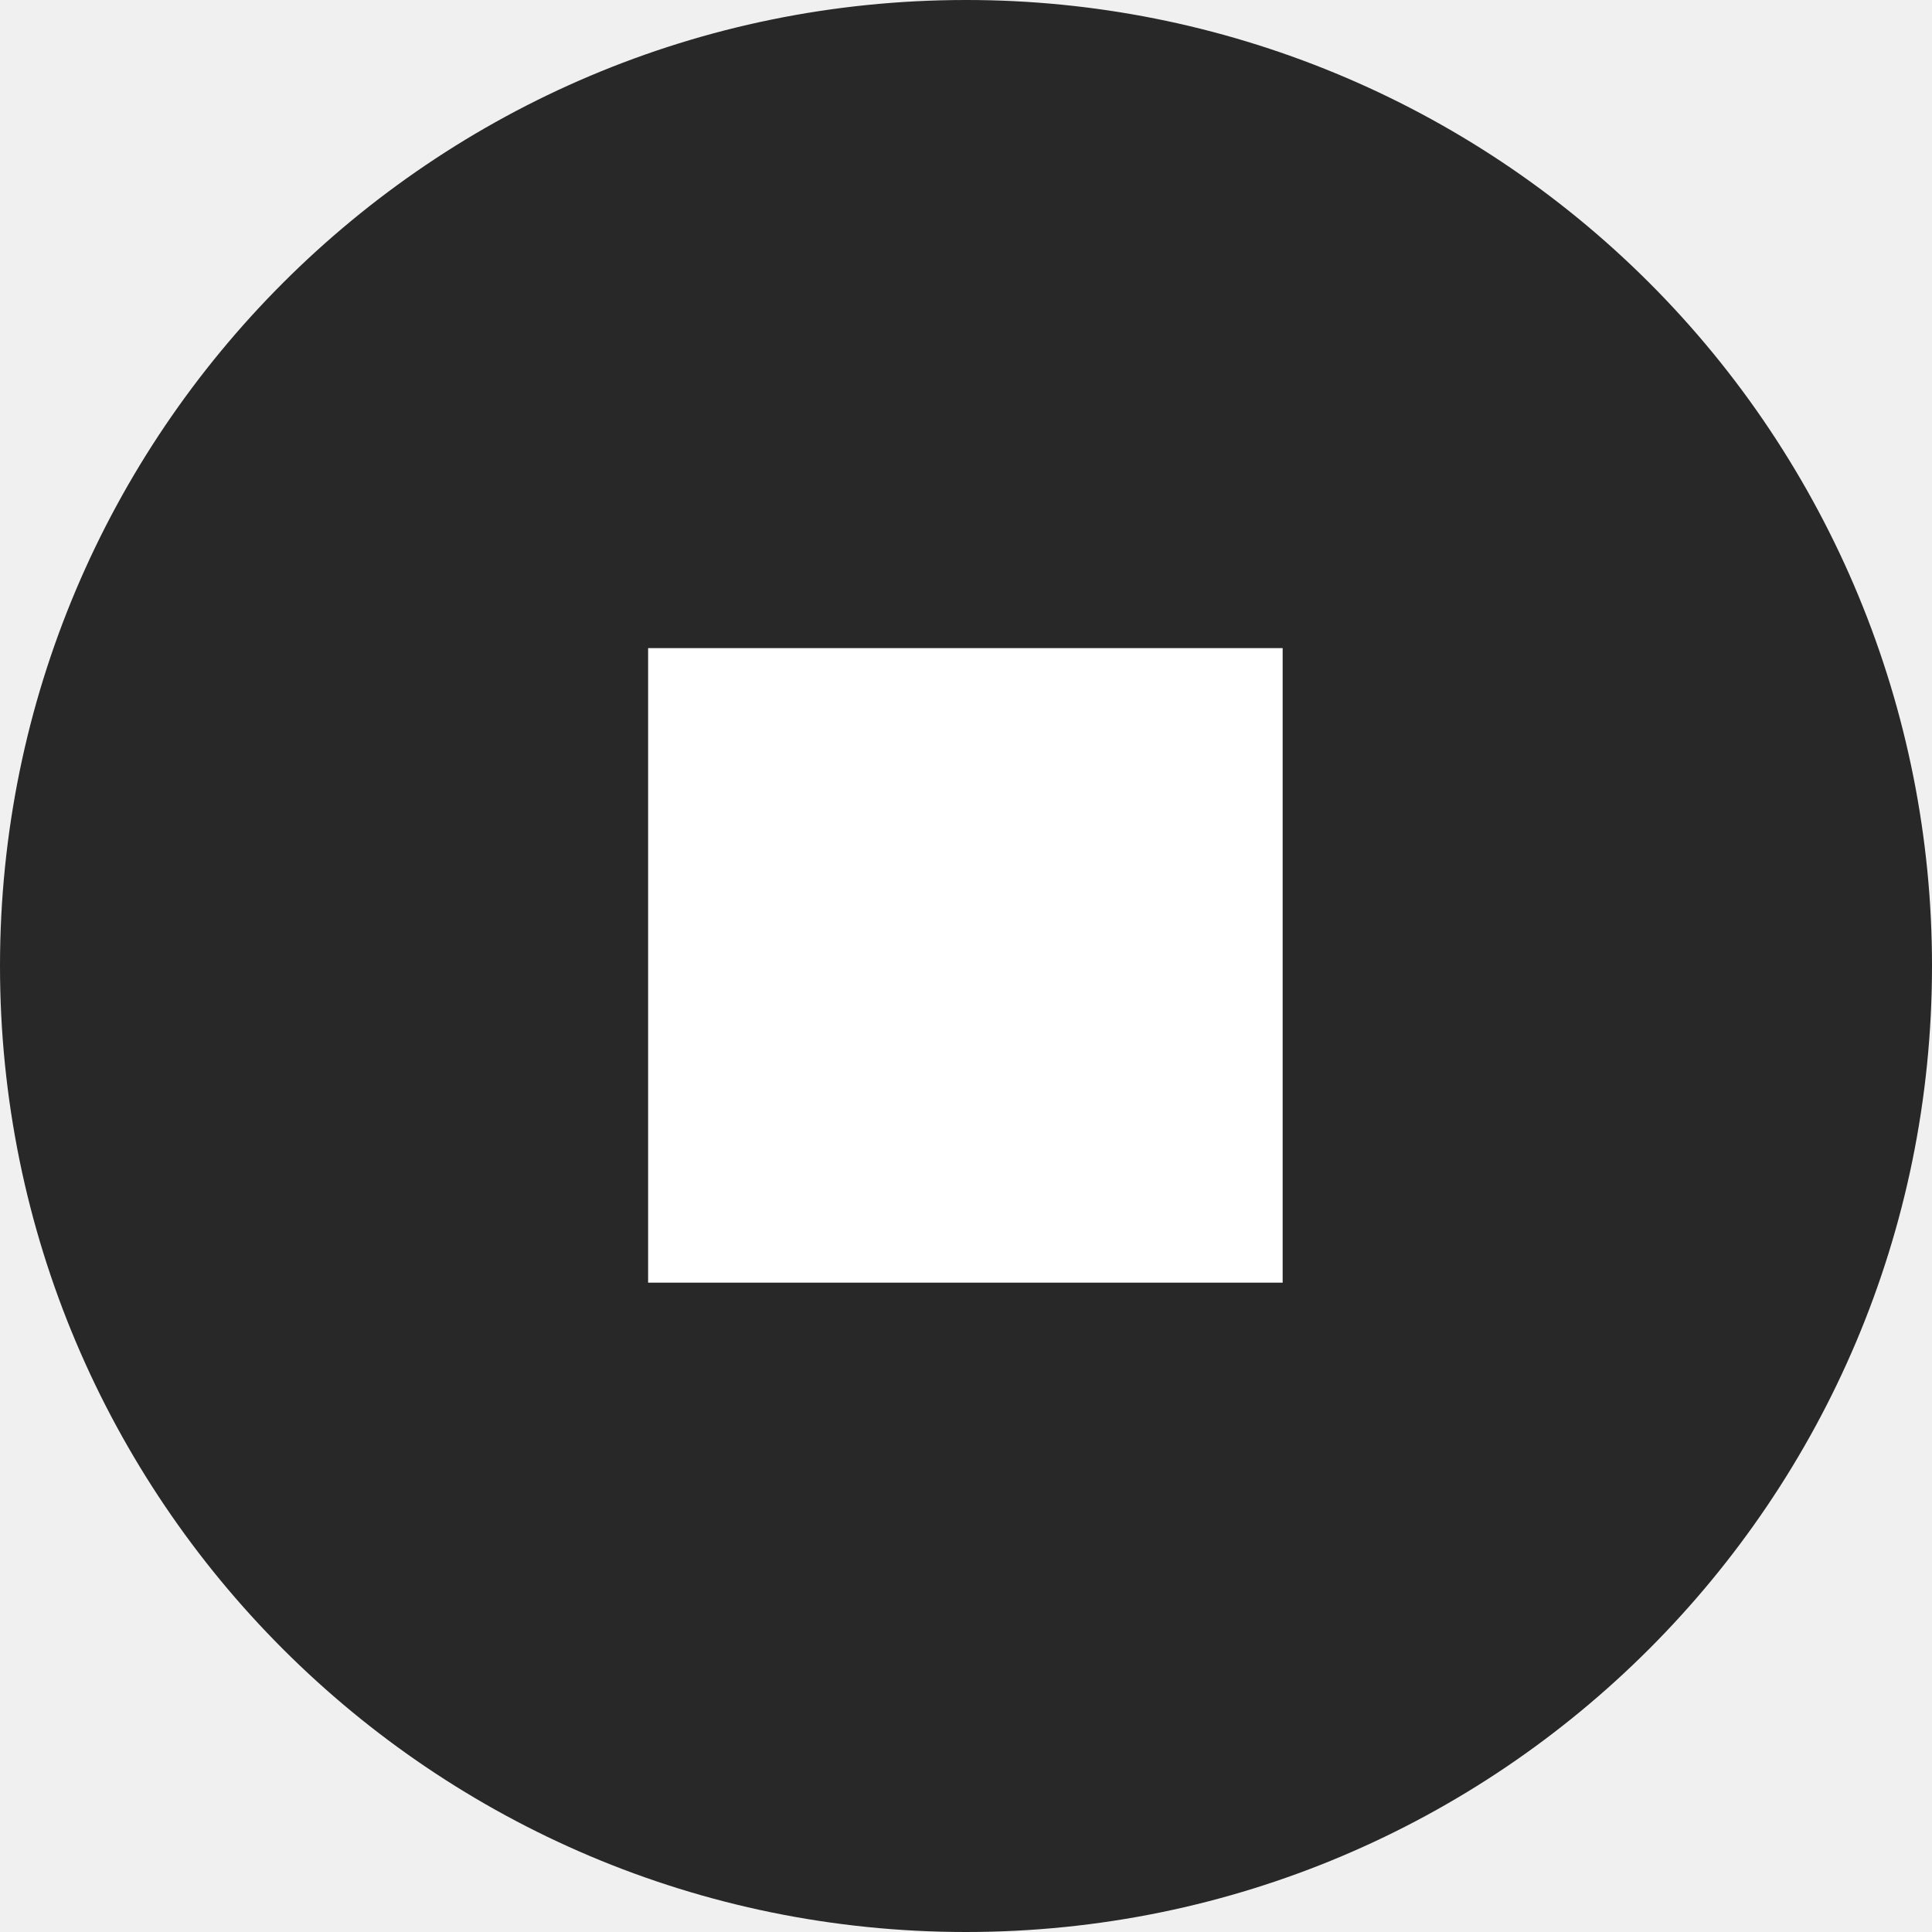
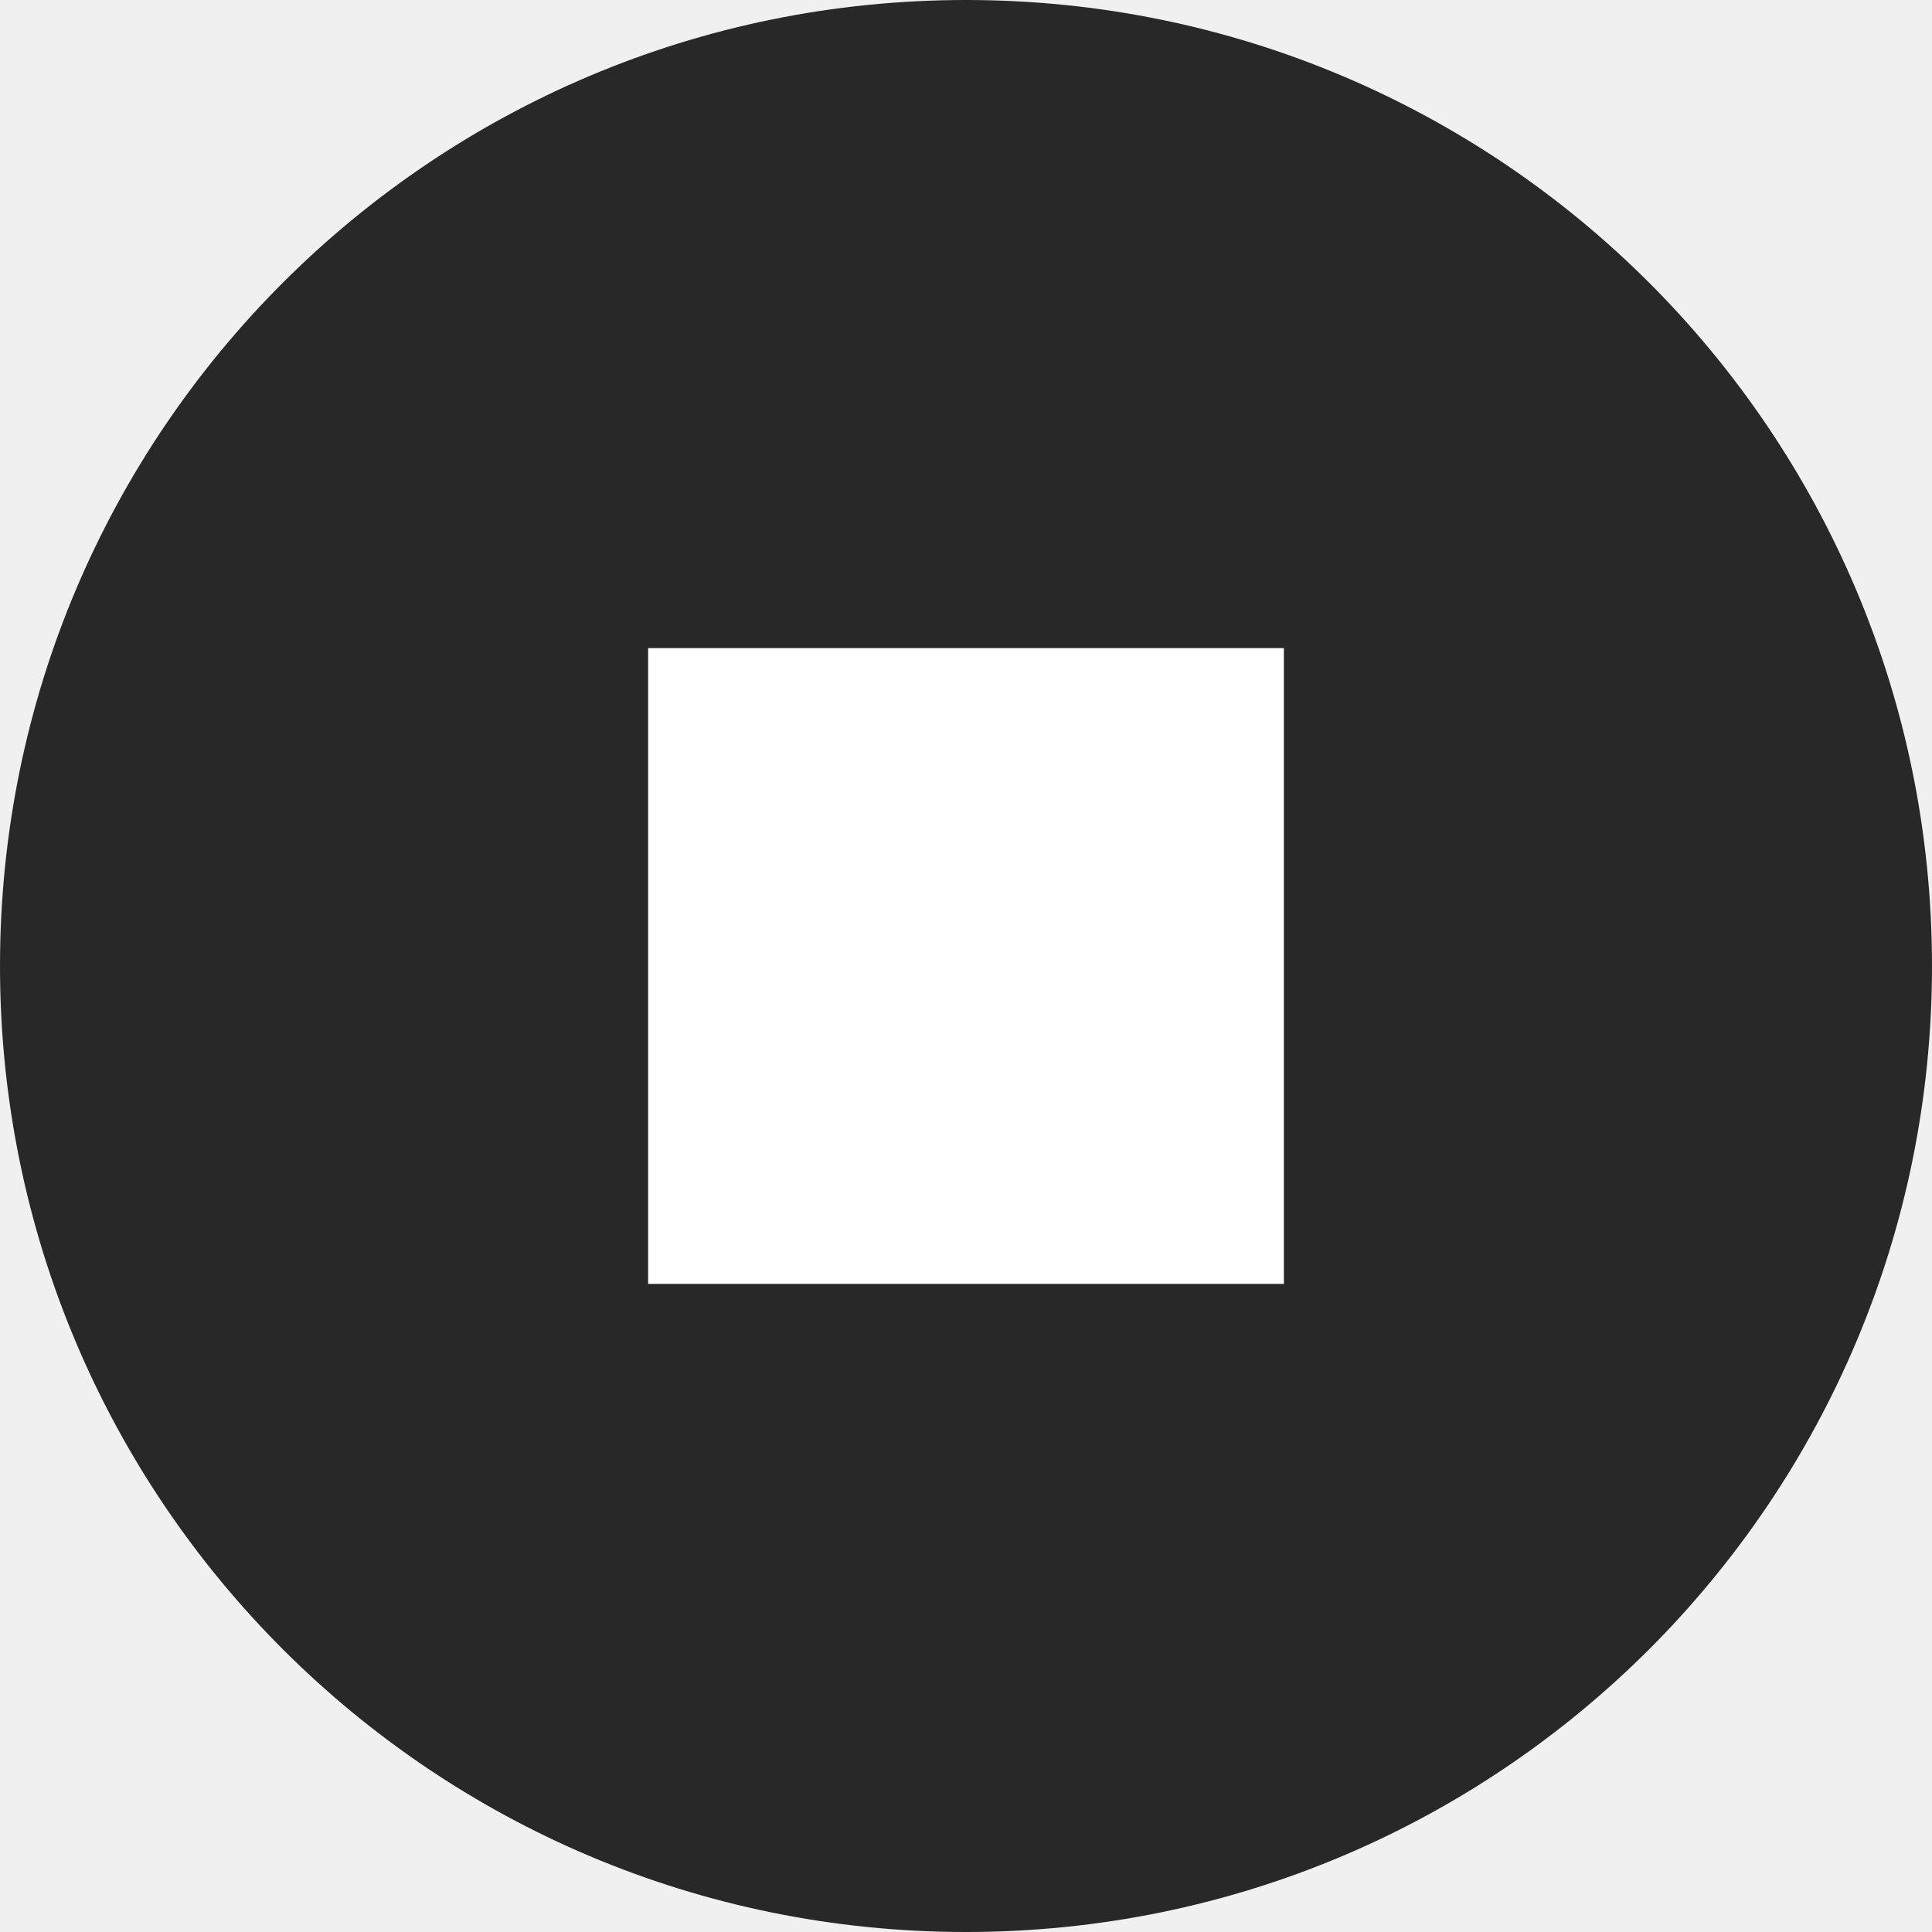
- <svg xmlns="http://www.w3.org/2000/svg" viewBox="0 0 62.6 62.6">
-   <defs>
-     <style>.a{fill:#282828;}.b{fill:#fff;}</style>
-   </defs>
-   <path class="a" d="M31.3,0A31.3,31.3,0,1,0,62.6,31.3,31.28,31.28,0,0,0,31.3,0Z" />
-   <path class="b" d="M21,21H41.56V41.56H21Z" />
+ <svg xmlns="http://www.w3.org/2000/svg" version="1.1" id="Ebene_1" x="0px" y="0px" viewBox="0 0 62.6 62.6" style="enable-background:new 0 0 62.6 62.6;" xml:space="preserve">
+   <style type="text/css">
+ 	.st0{fill:#282828;}
+ 	.st1{fill:#FFFFFF;}
+ </style>
+   <path class="st0" d="M31.3,0C14,0,0,14,0,31.3s14,31.3,31.3,31.3s31.3-14,31.3-31.3C62.6,14,48.6,0,31.3,0C31.3,0,31.3,0,31.3,0z" />
+   <path class="st1" d="M21,21h20.6v20.6H21V21z" />
</svg>
